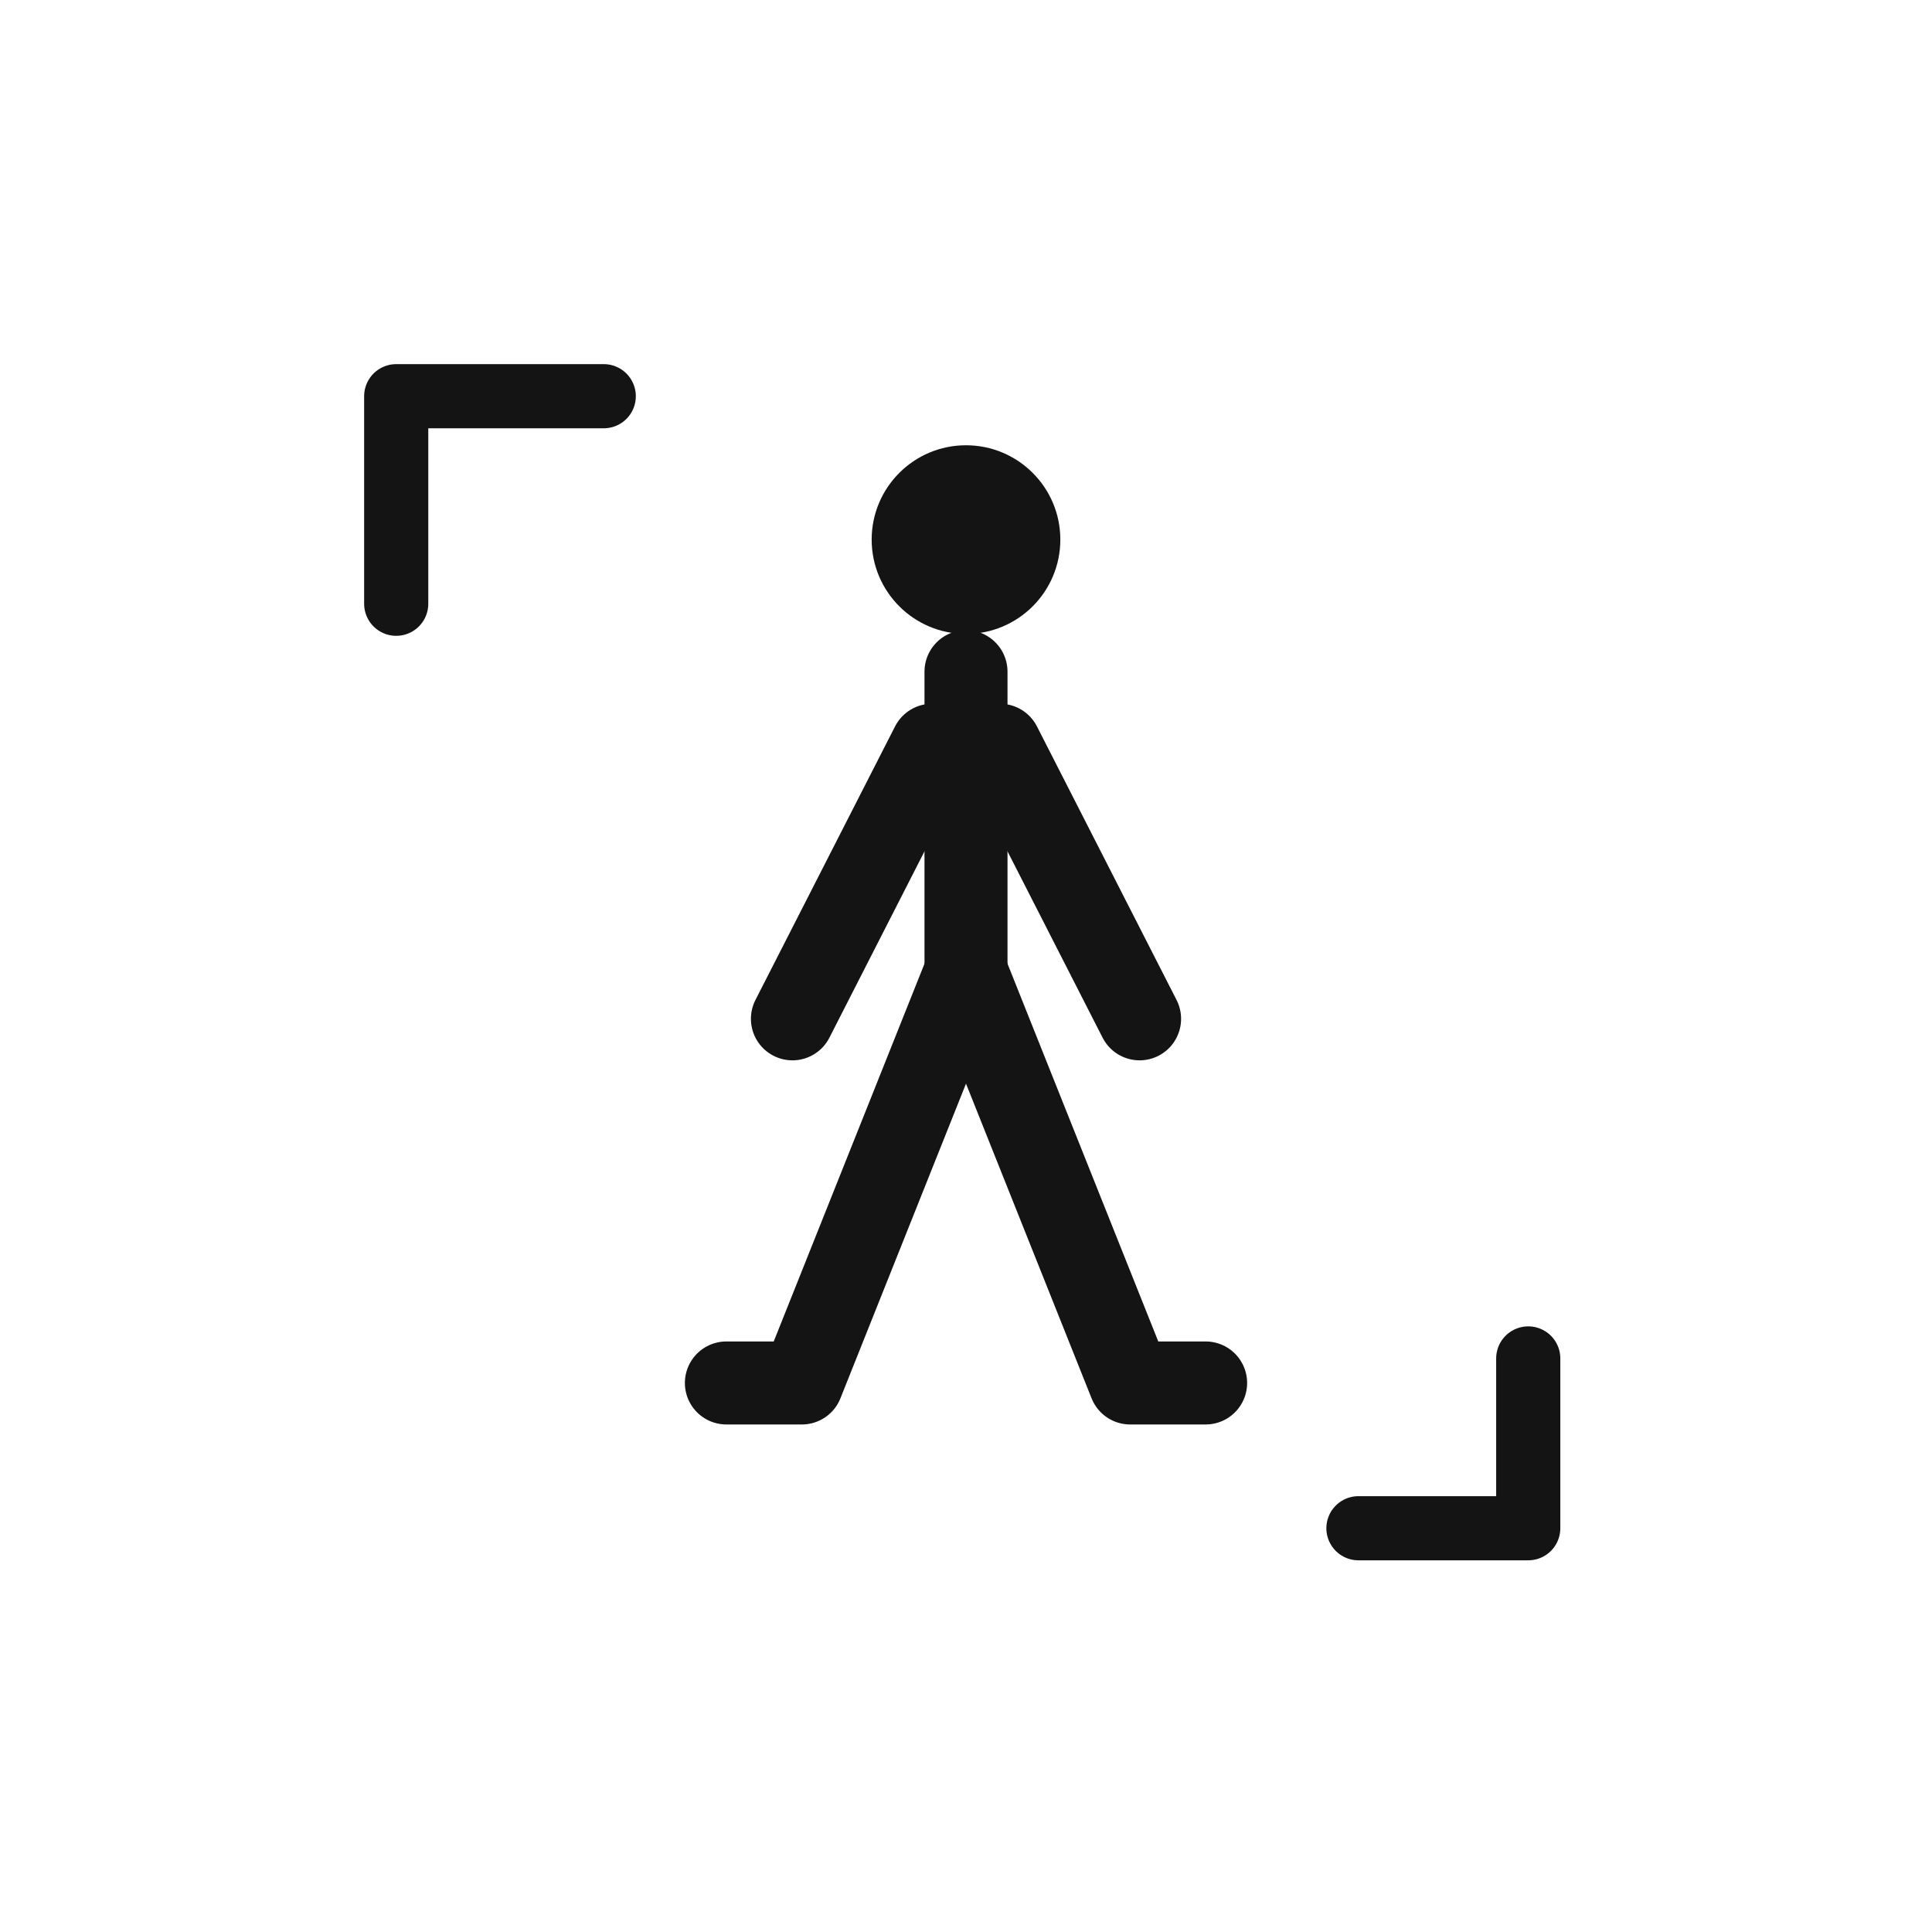
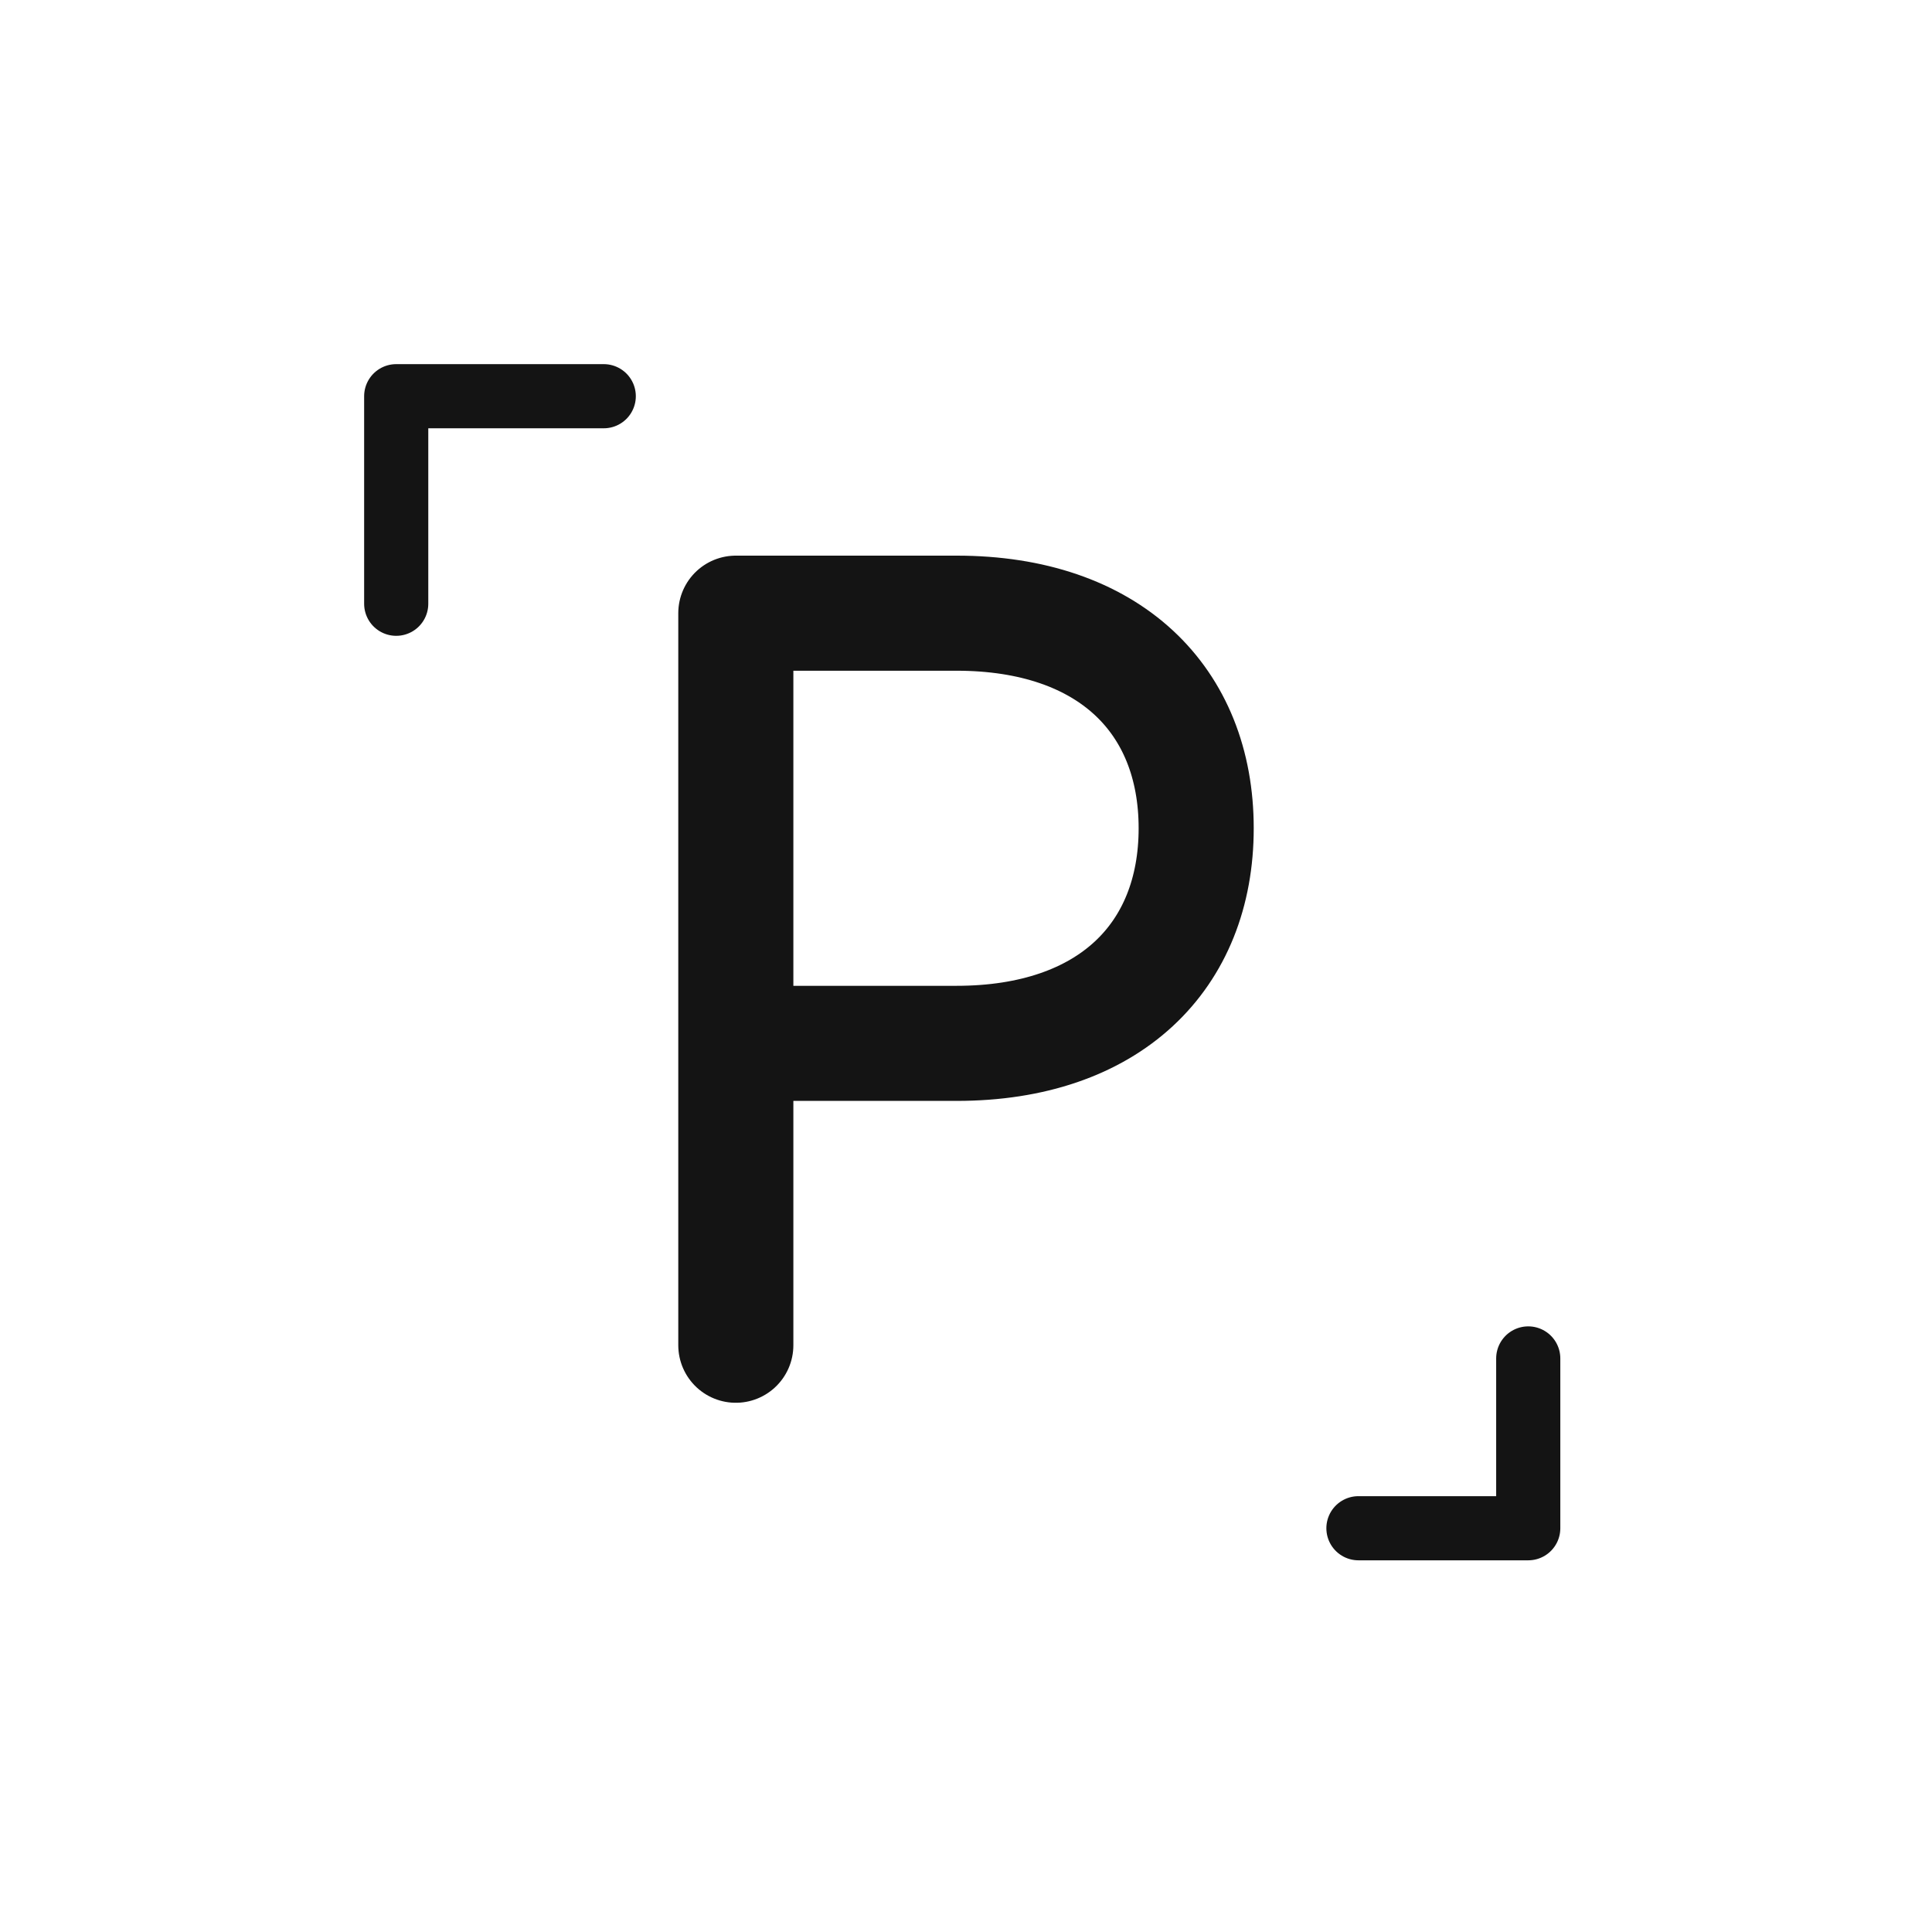
<svg xmlns="http://www.w3.org/2000/svg" width="1024" height="1024" viewBox="0 0 1024 1024">
  <rect width="1024" height="1024" fill="#FFFFFF" />
  <g fill="none" stroke="#141414" stroke-width="34" stroke-linecap="round" stroke-linejoin="round">
    <path d="M210 320V210H320" />
    <path d="M720 810H810V720" />
  </g>
-   <g fill="none" stroke="#141414" stroke-width="44" stroke-linecap="round" stroke-linejoin="round">
-     <path d="M512 356V515" />
-     <path d="M494 395L420 540" />
-     <path d="M530 395L604 540" />
-     <path d="M512 515L425 733L385 733" />
-     <path d="M512 515L599 733L639 733" />
-   </g>
-   <circle cx="512" cy="286" r="50" fill="#141414" />
+   <path d="M390 713V325H507C588 325 634 371 634 439C634 507 588 553 507 553H390" fill="none" stroke="#141414" stroke-width="61" stroke-linecap="round" stroke-linejoin="round" />
</svg>
